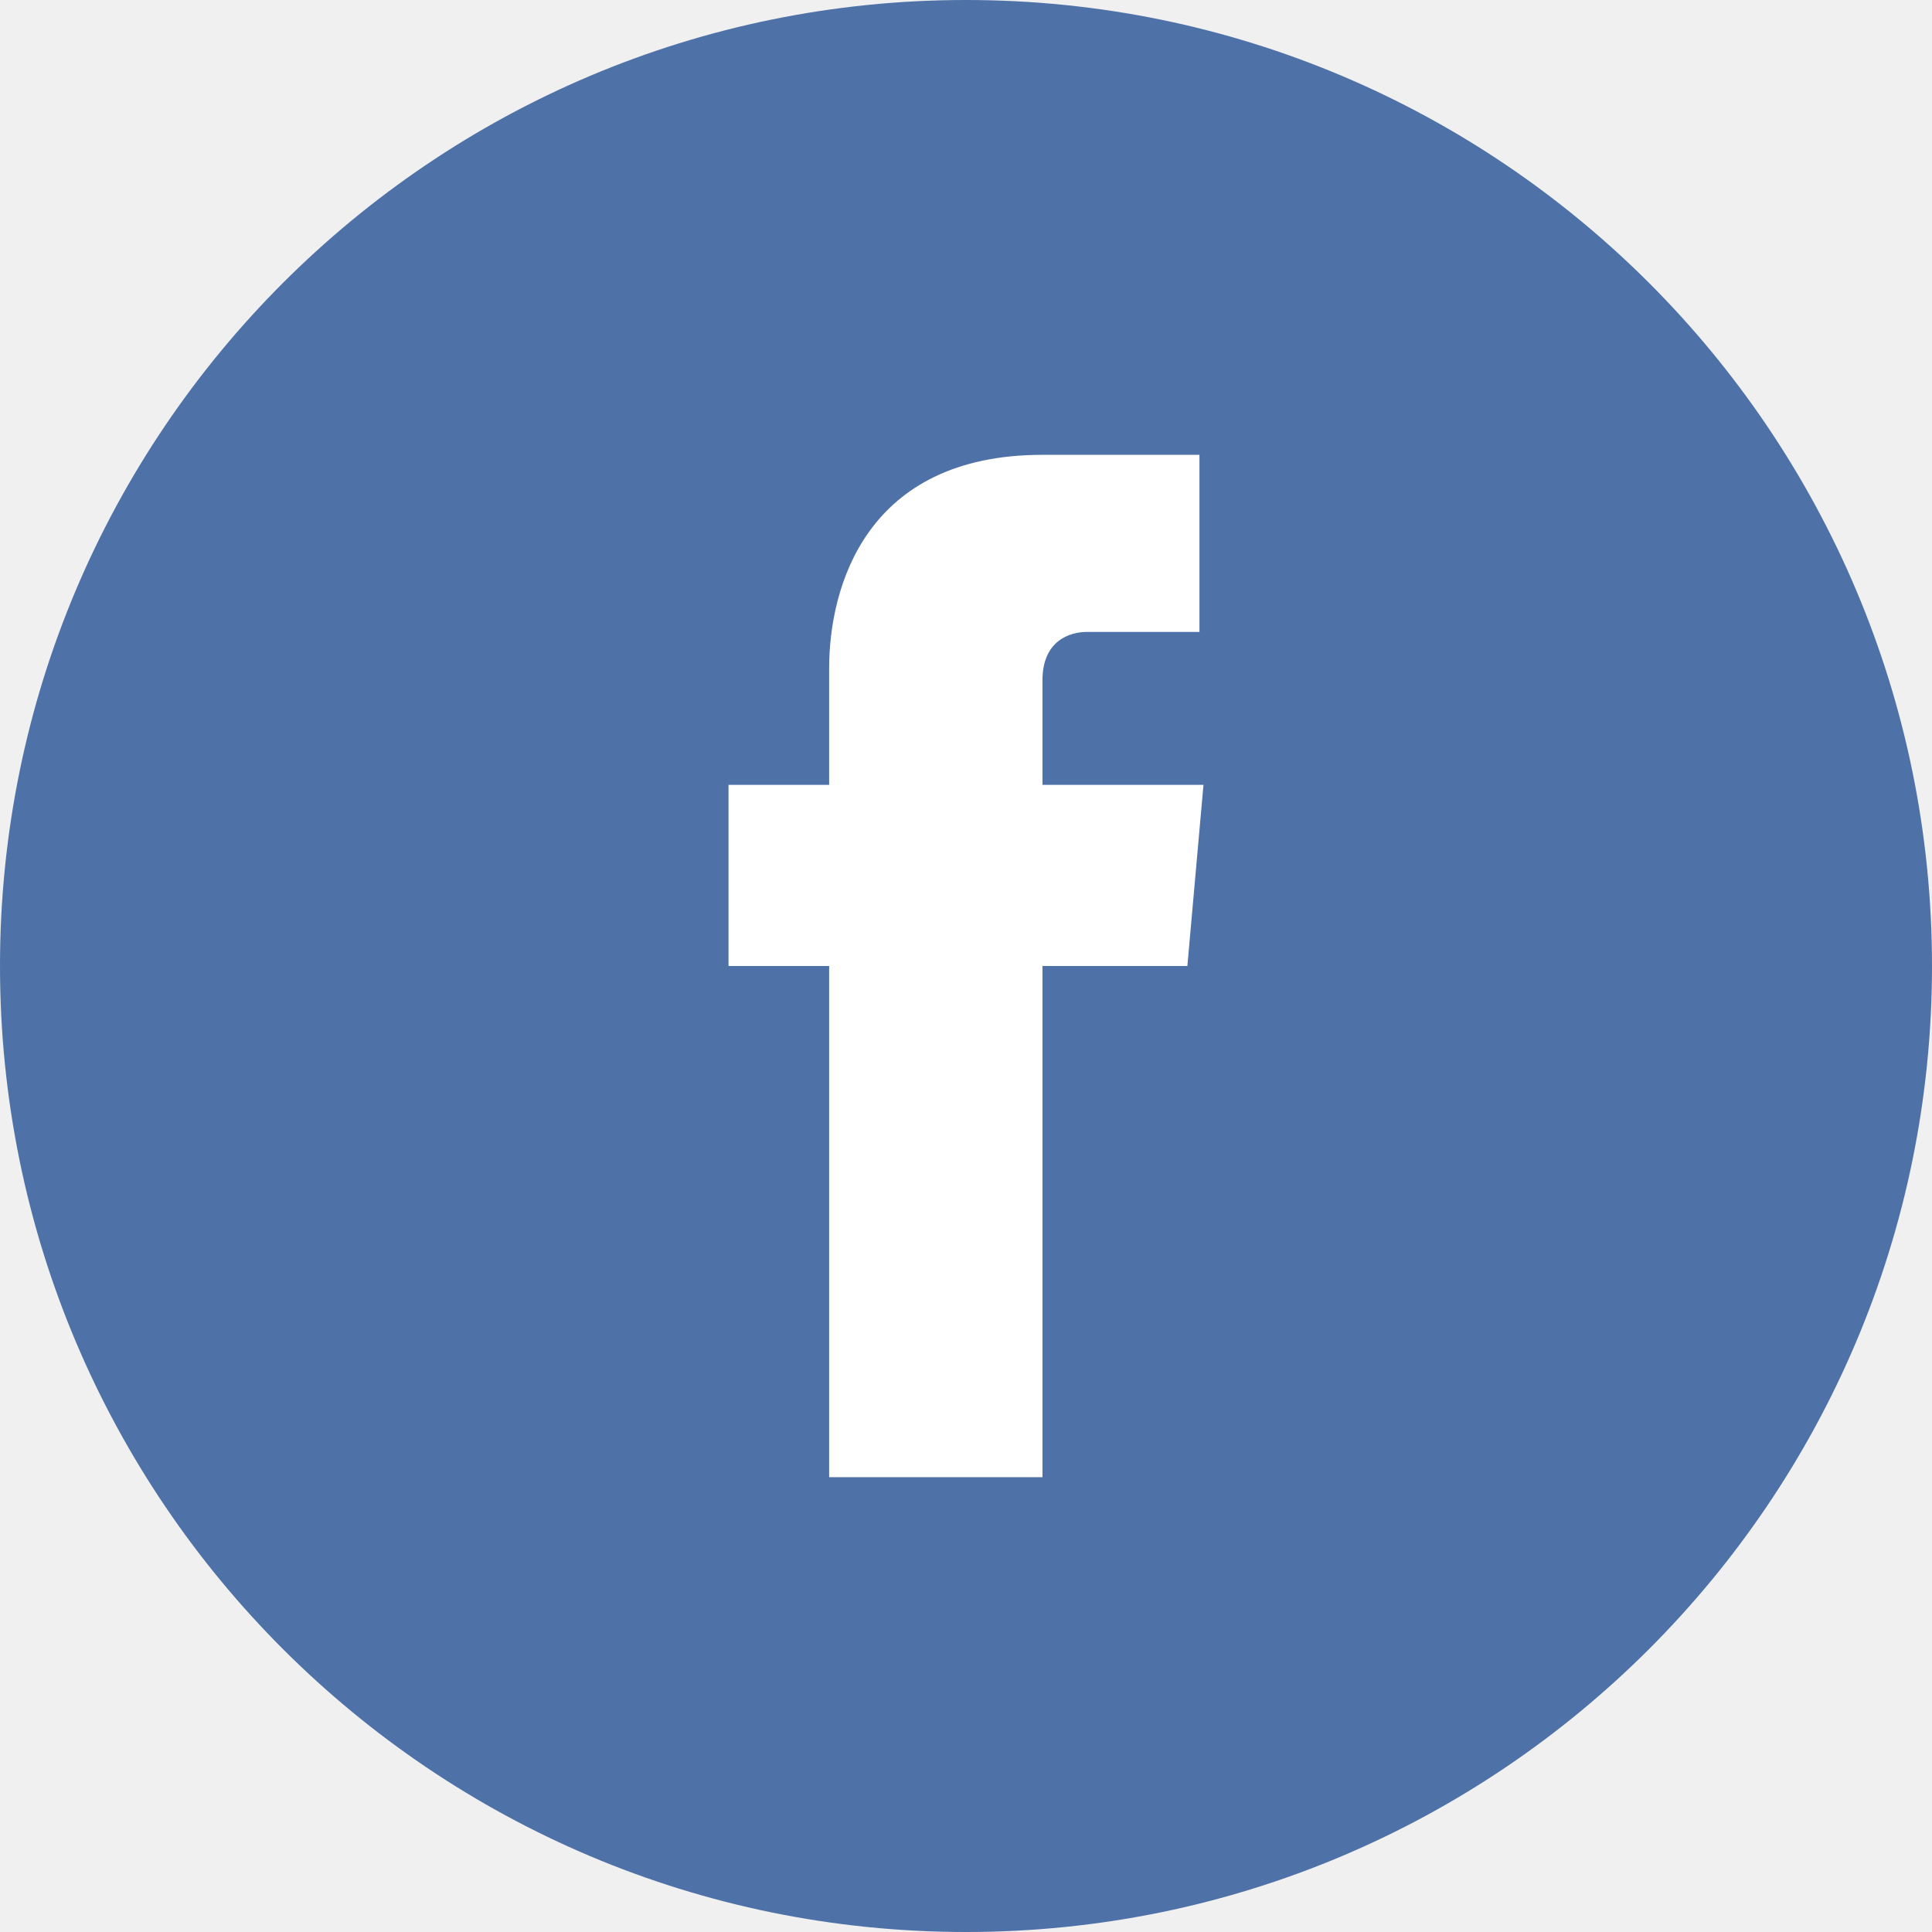
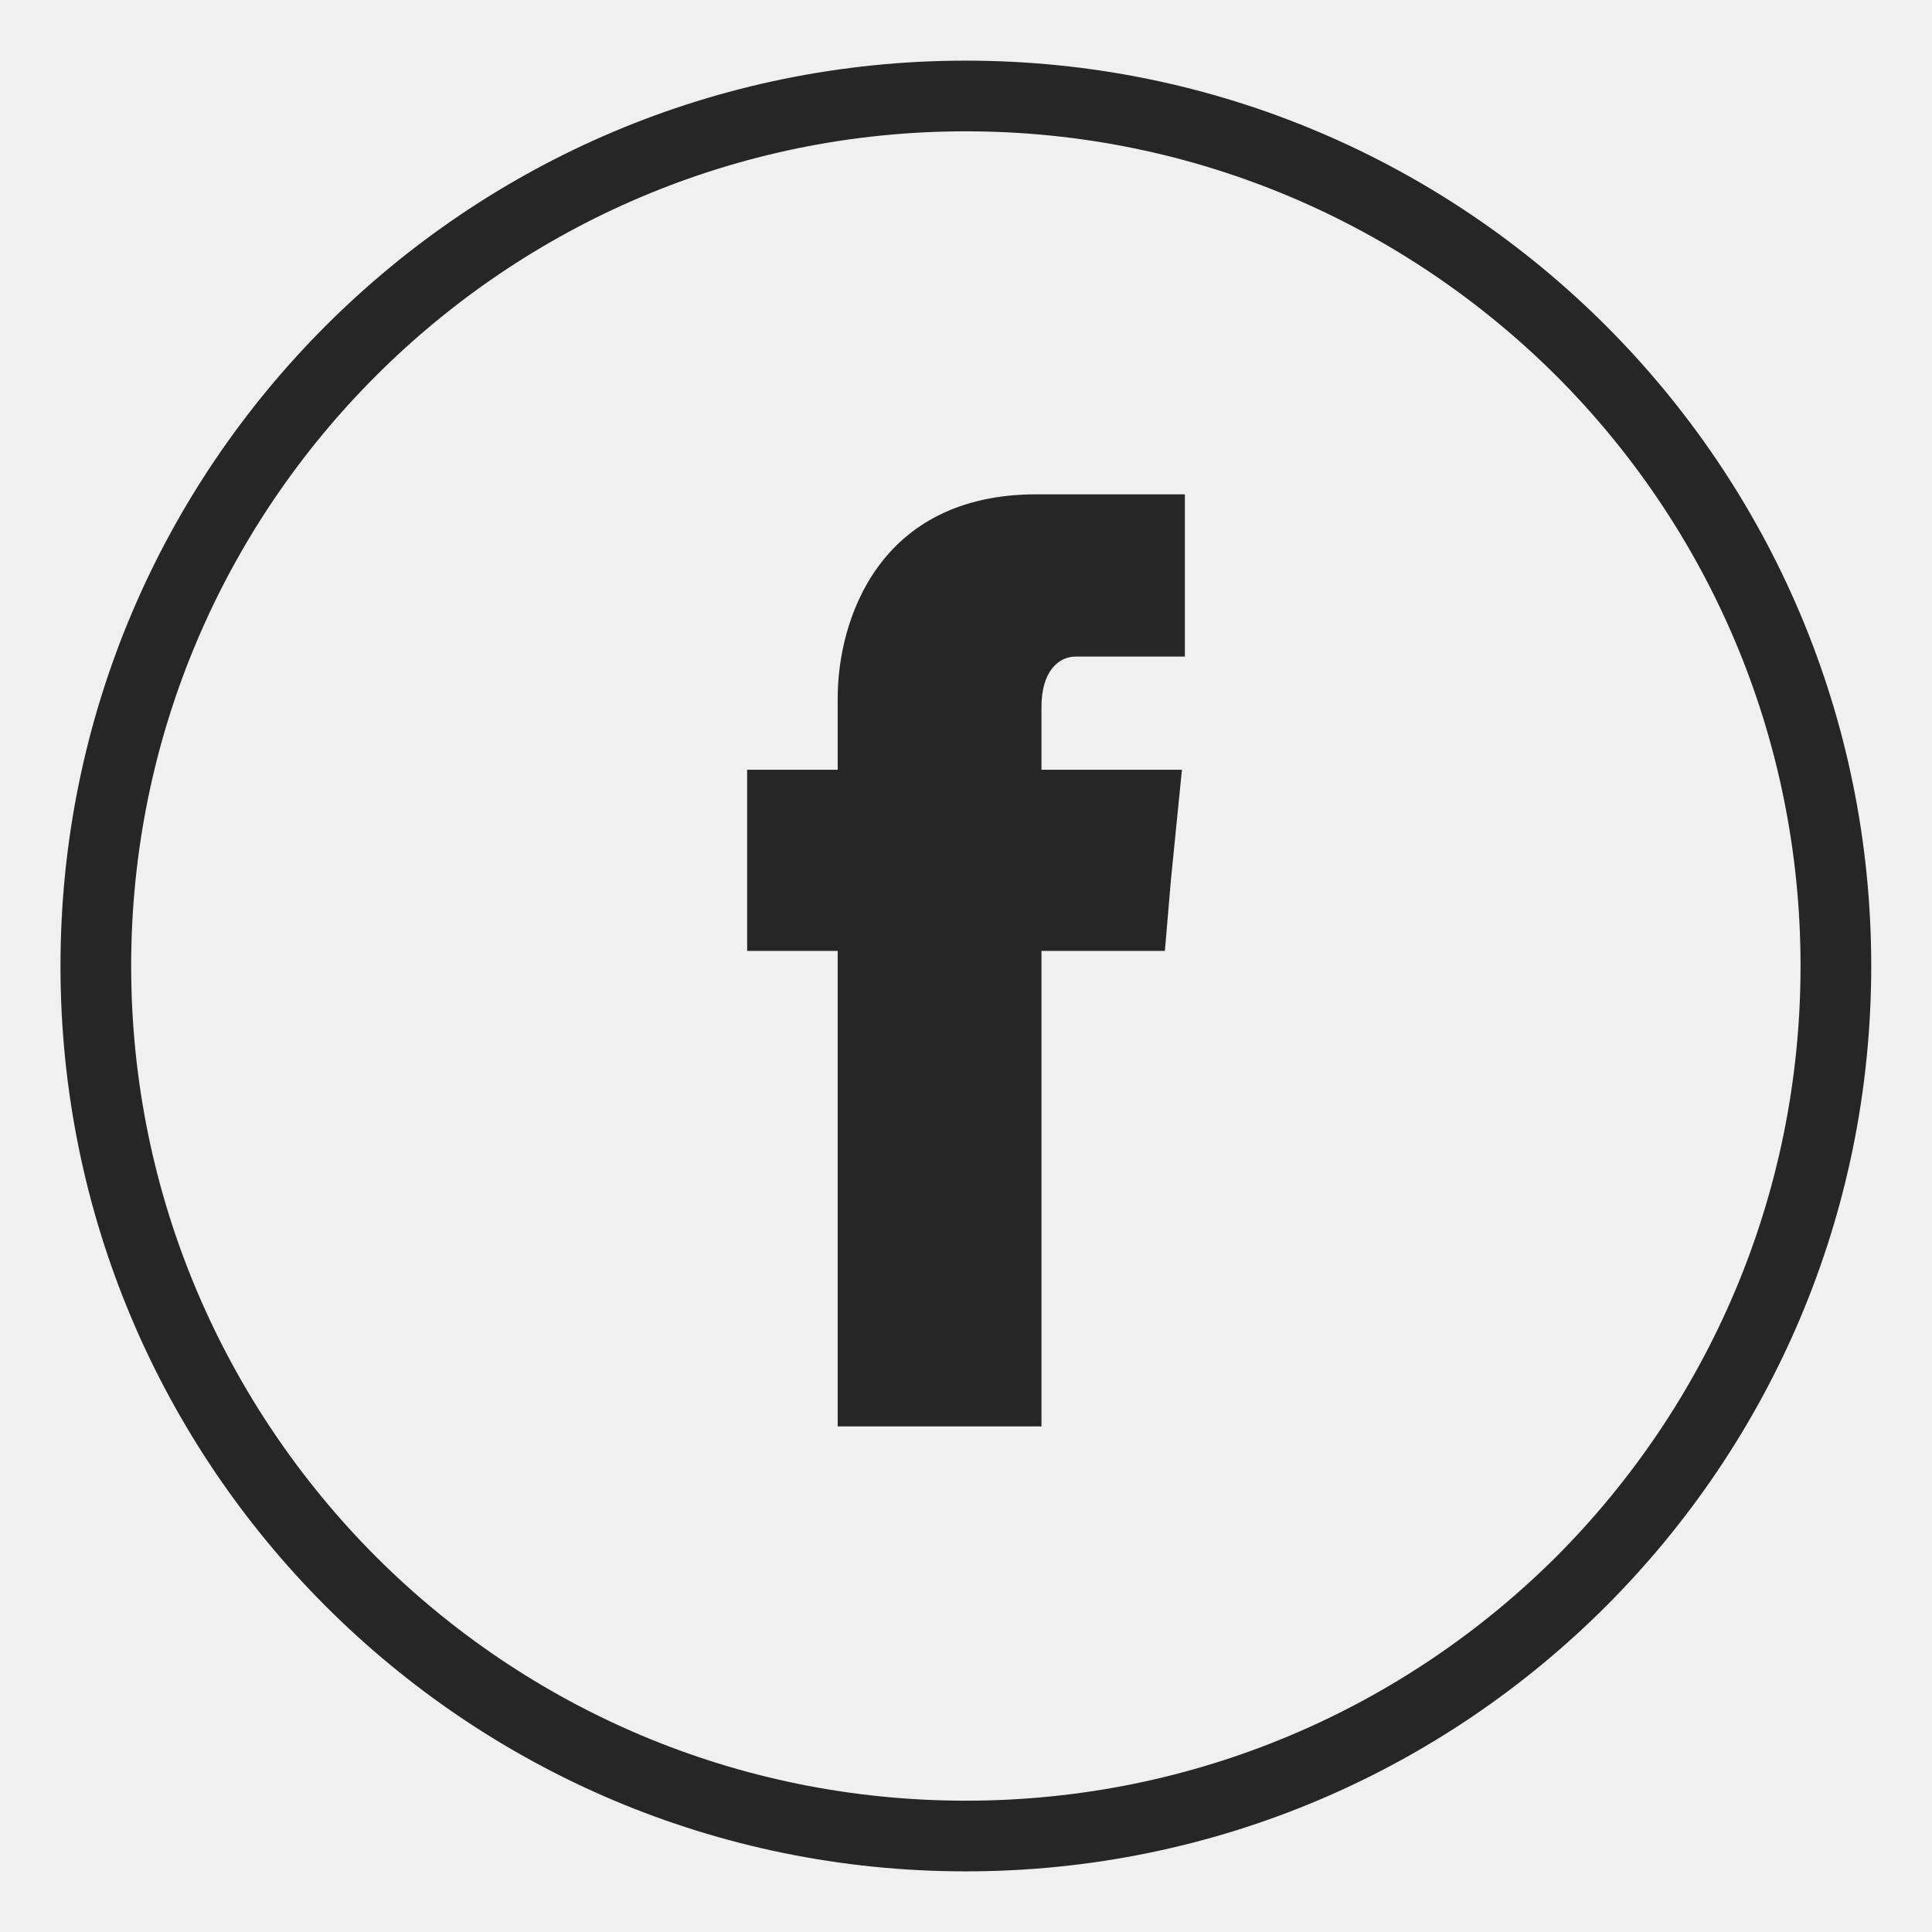
- <svg xmlns="http://www.w3.org/2000/svg" enable-background="new 0 0 48 48" id="Layer_1" version="1.1" viewBox="0 0 48 48" xml:space="preserve">
-   <circle cx="24" cy="24" fill="#4E71A8" r="24" />
-   <path d="M29.9,19.5h-4v-2.6c0-1,0.7-1.2,1.1-1.2c0.5,0,2.8,0,2.8,0v-4.4l-3.9,0c-4.4,0-5.3,3.3-5.3,5.3v2.9h-2.5V24  h2.5c0,5.8,0,12.7,0,12.7h5.3c0,0,0-7,0-12.7h3.6L29.9,19.5z" fill="#FFFFFF" />
+ <svg xmlns="http://www.w3.org/2000/svg" height="512px" style="enable-background:new 0 0 512 512;" version="1.1" viewBox="0 0 512 512" width="512px" xml:space="preserve">
+   <g id="facebook__x2C__social__x2C__media_x2C__social__x2C__media_x2C_">
+     <g>
+       <path d="M425.614,86.349C382.172,42.901,322.253,16.07,255.96,16.07    c-66.292,0-126.209,26.831-169.652,70.278c-43.443,43.445-70.279,103.359-70.279,169.652c0,66.29,26.836,126.209,70.279,169.652    c43.443,43.447,103.359,70.276,169.652,70.276c66.293,0,126.212-26.829,169.654-70.276    c43.443-43.443,70.282-103.362,70.282-169.652C495.896,189.708,469.058,129.794,425.614,86.349z M412.465,412.499    c-40.121,39.993-95.394,64.702-156.505,64.702c-61.109,0-116.379-24.709-156.367-64.702    C59.602,372.382,34.76,317.114,34.76,256.001c0-61.111,24.842-116.379,64.833-156.367c39.988-39.988,95.258-64.835,156.367-64.835    c61.111,0,116.384,24.847,156.505,64.835c39.988,39.988,64.698,95.256,64.698,156.367    C477.163,317.114,452.453,372.382,412.465,412.499z" style="fill-rule:evenodd;clip-rule:evenodd;fill:#262626;" />
+       <path d="M276,187.316c0-9.433,4.537-13.316,9.061-13.316    c4.382,0,28.939,0,28.939,0v-43h-39.307C232.58,131,222,164.729,222,184.925V204h-24v32.603V252h24c0,58,0,126,0,126h54    c0,0,0-68,0-126h32.705l1.595-18.752L313.225,204H276V187.316z" style="fill-rule:evenodd;clip-rule:evenodd;fill:#262626;" />
+     </g>
+   </g>
+   <g id="Layer_1" />
</svg>
